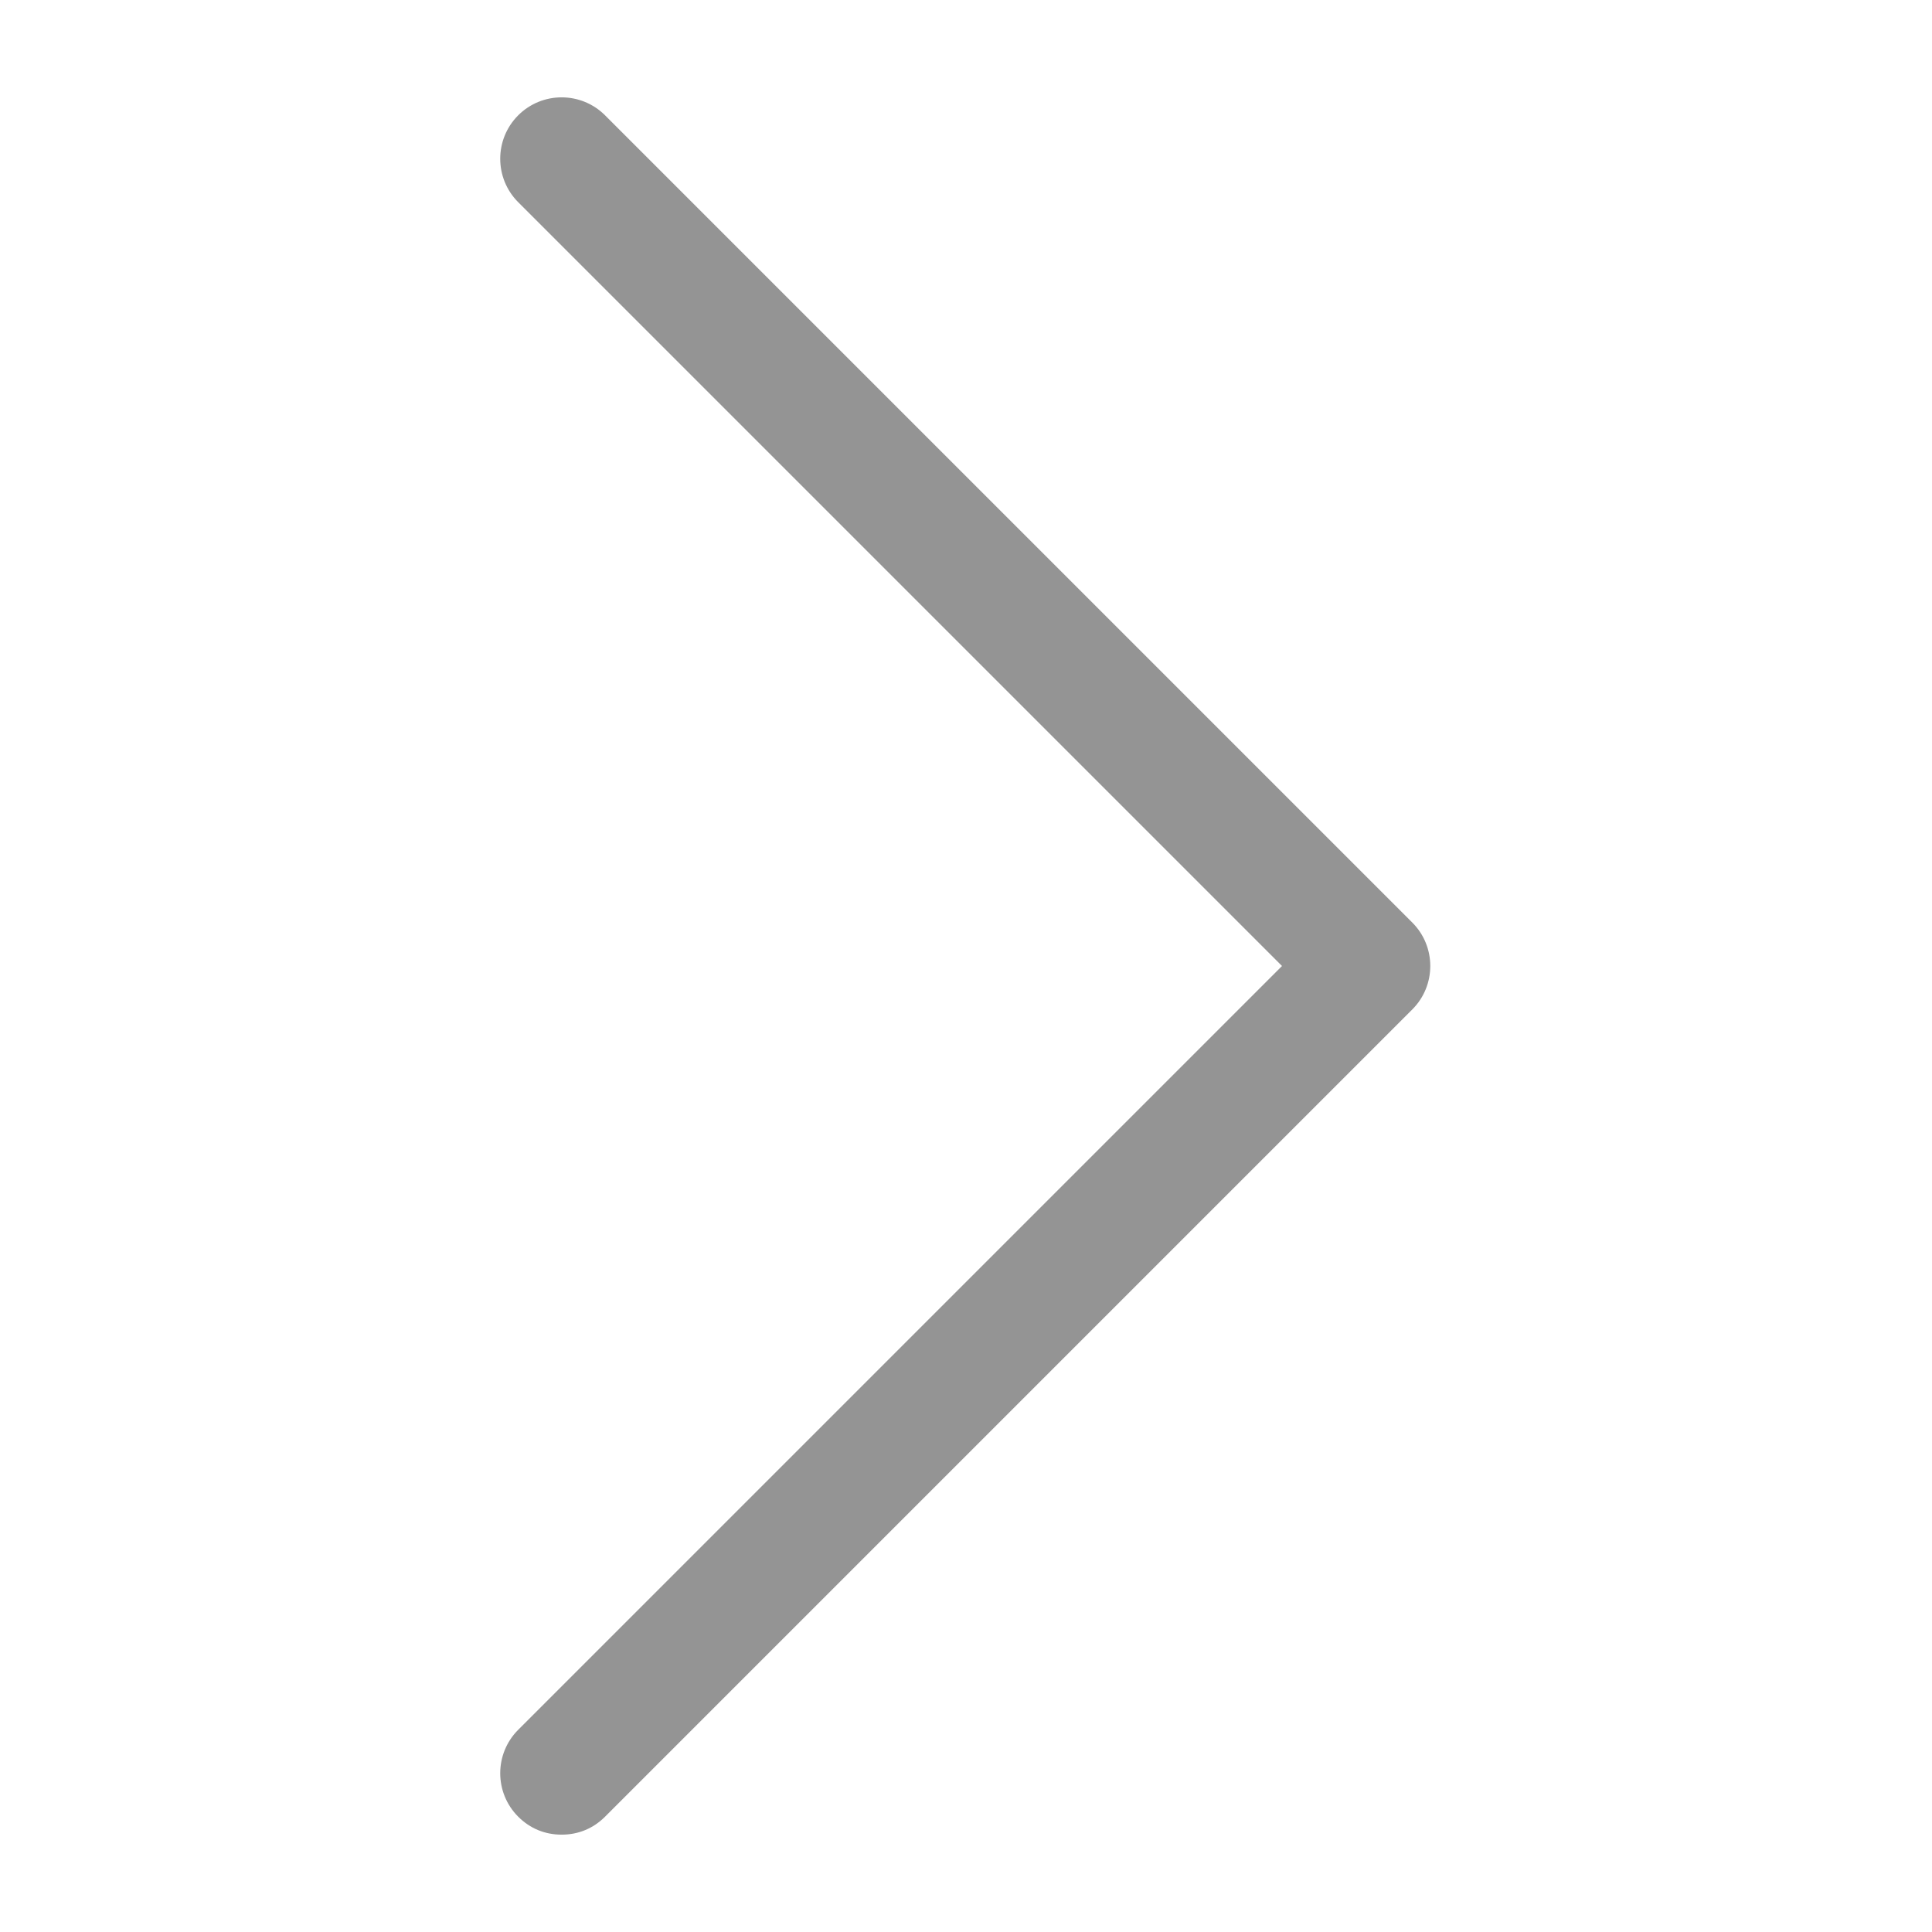
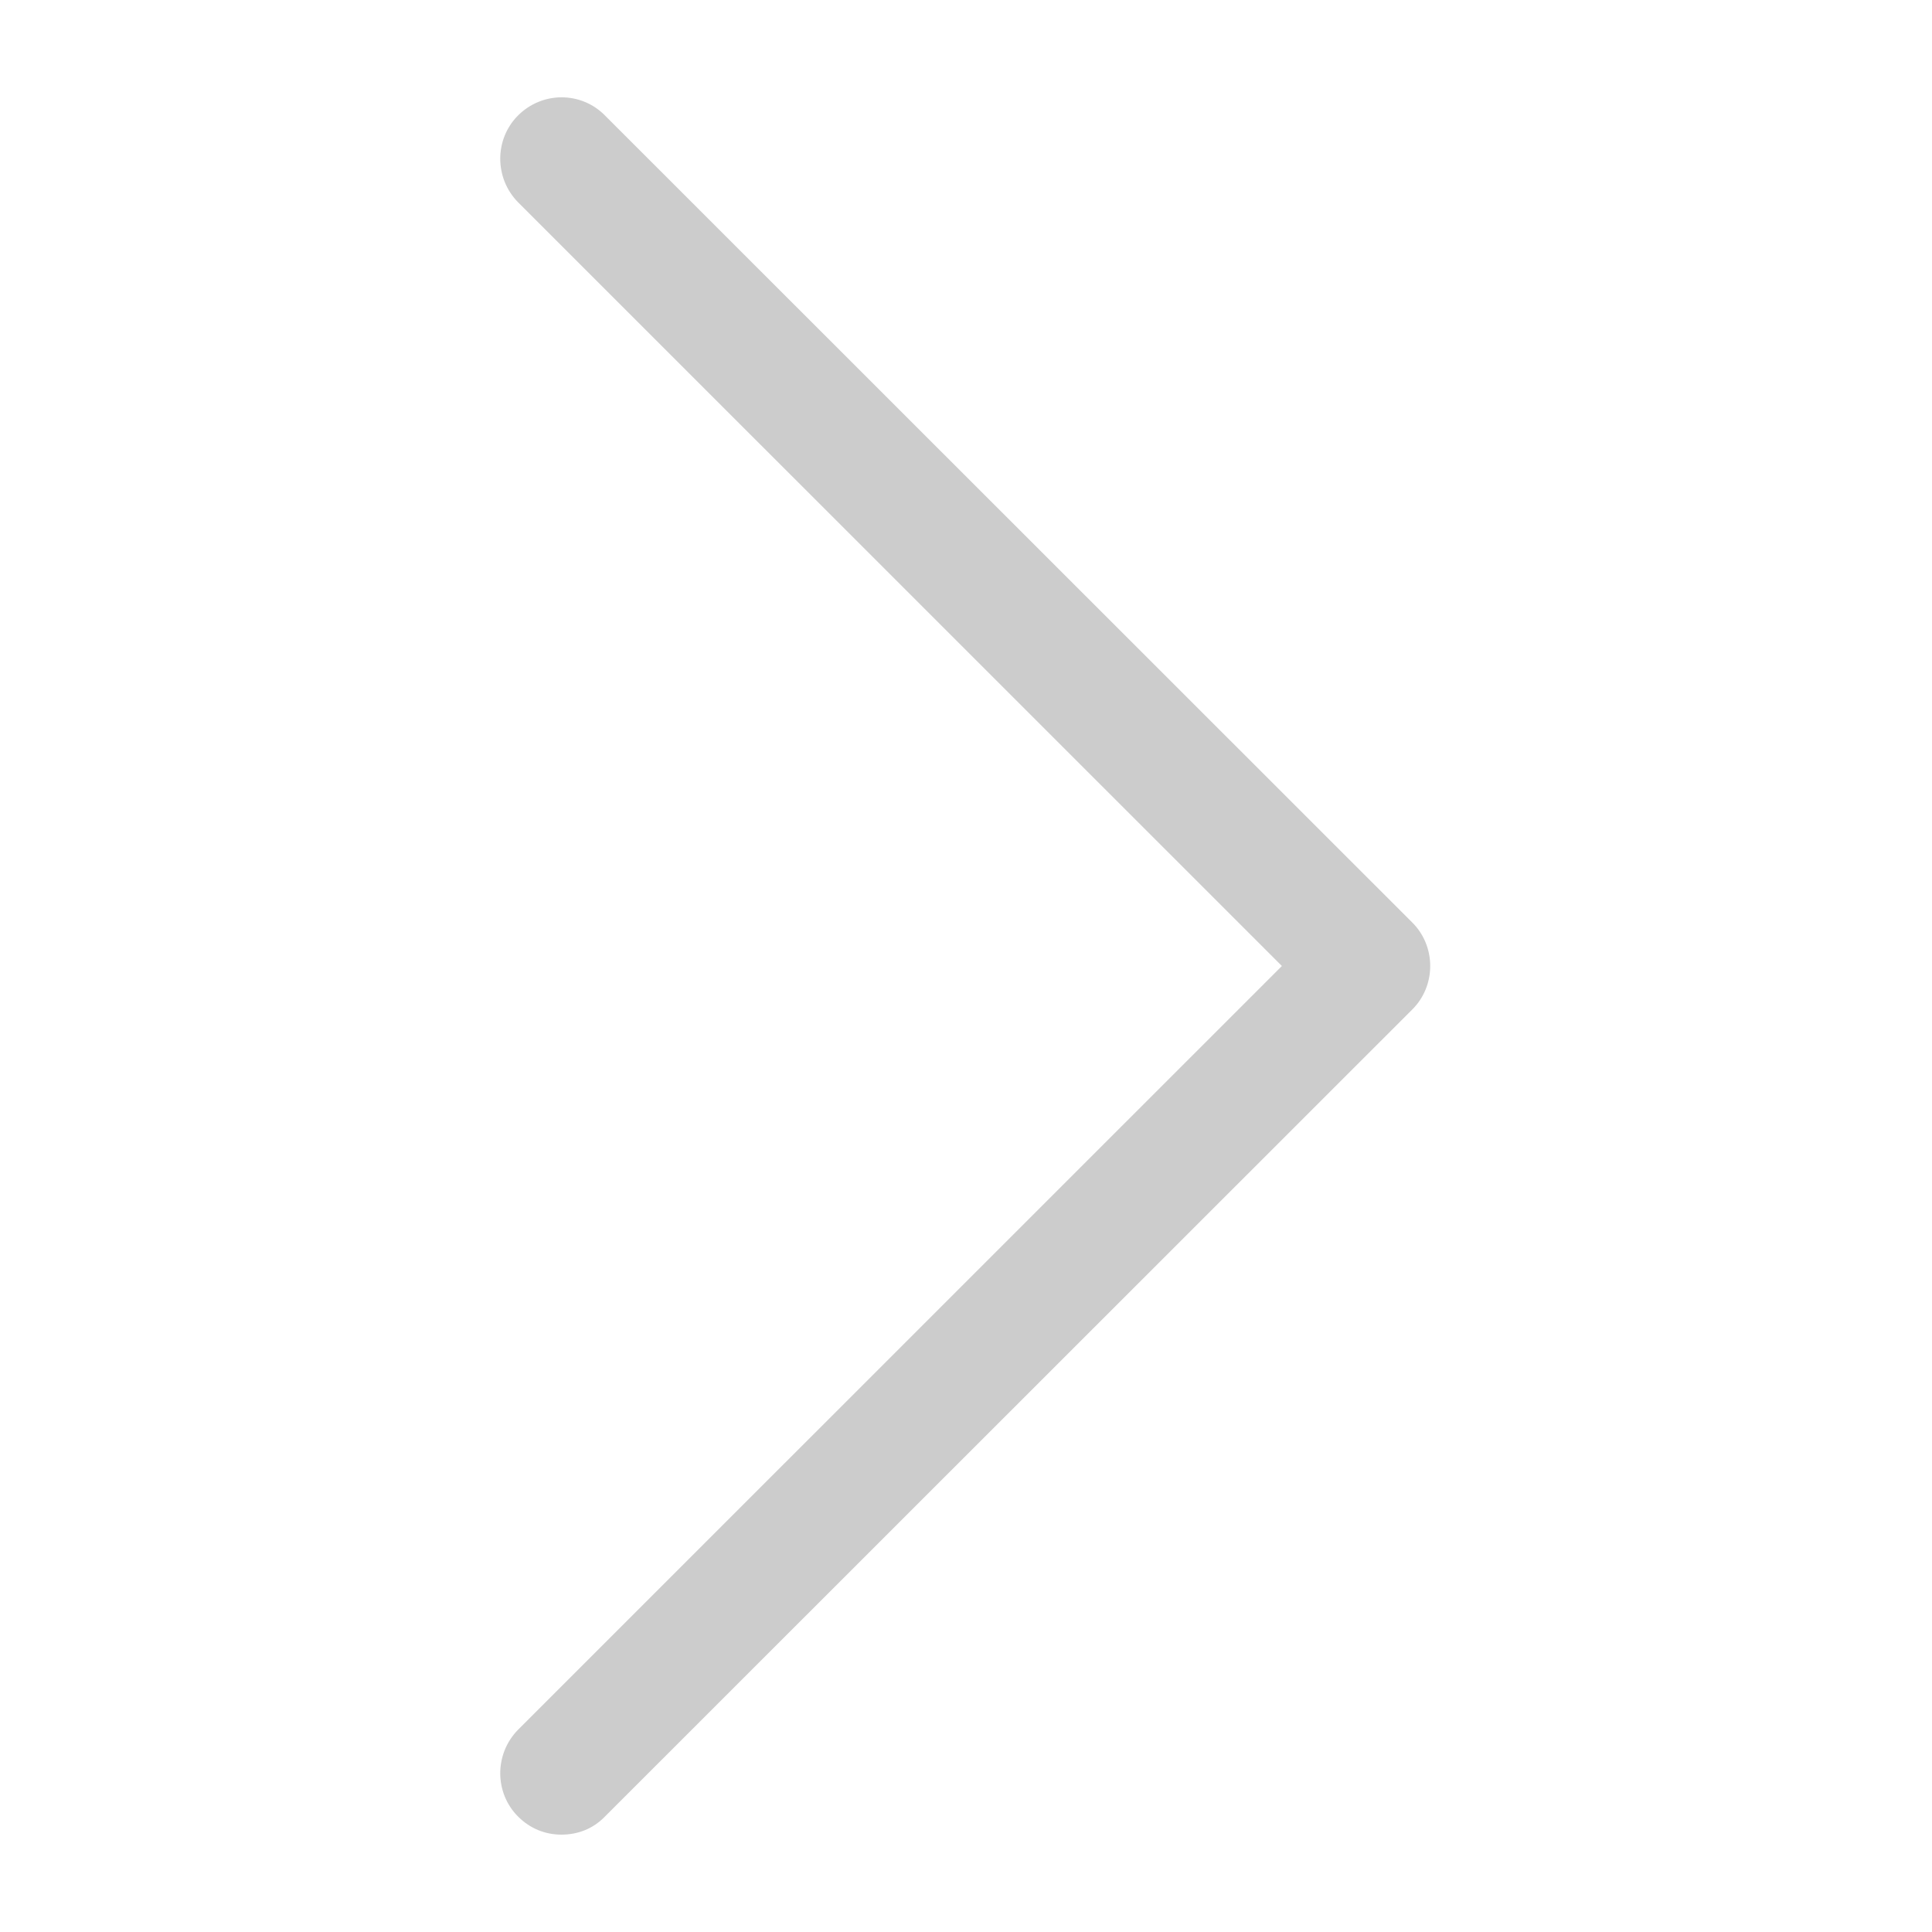
- <svg xmlns="http://www.w3.org/2000/svg" width="512" height="512" viewBox="0 0 129 129" enable-background="new 0 0 129 129">
-   <path fill="#949494" d="M40.4 121.3c-.8.8-1.8 1.2-2.9 1.2s-2.1-.4-2.9-1.2c-1.6-1.6-1.6-4.2 0-5.8l51-51-51-51c-1.6-1.6-1.6-4.2 0-5.8 1.6-1.6 4.2-1.6 5.8 0l53.9 53.9c1.6 1.6 1.6 4.2 0 5.8l-53.9 53.9z" />
+ <svg xmlns="http://www.w3.org/2000/svg" width="20px" height="20px" viewBox="0 0 20 20" version="1.1">
+   <g id="surface1">
+     <path style=" stroke:none;fill-rule:nonzero;fill:rgb(80%,80%,80%);fill-opacity:1;" d="M 6.262 18.805 C 6.141 18.93 5.984 18.992 5.812 18.992 C 5.645 18.992 5.488 18.93 5.363 18.805 C 5.117 18.559 5.117 18.156 5.363 17.906 L 13.27 10 L 5.363 2.094 C 5.117 1.844 5.117 1.441 5.363 1.195 C 5.613 0.945 6.016 0.945 6.262 1.195 L 14.621 9.551 C 14.867 9.797 14.867 10.203 14.621 10.449 Z M 6.262 18.805 " />
+   </g>
</svg>
